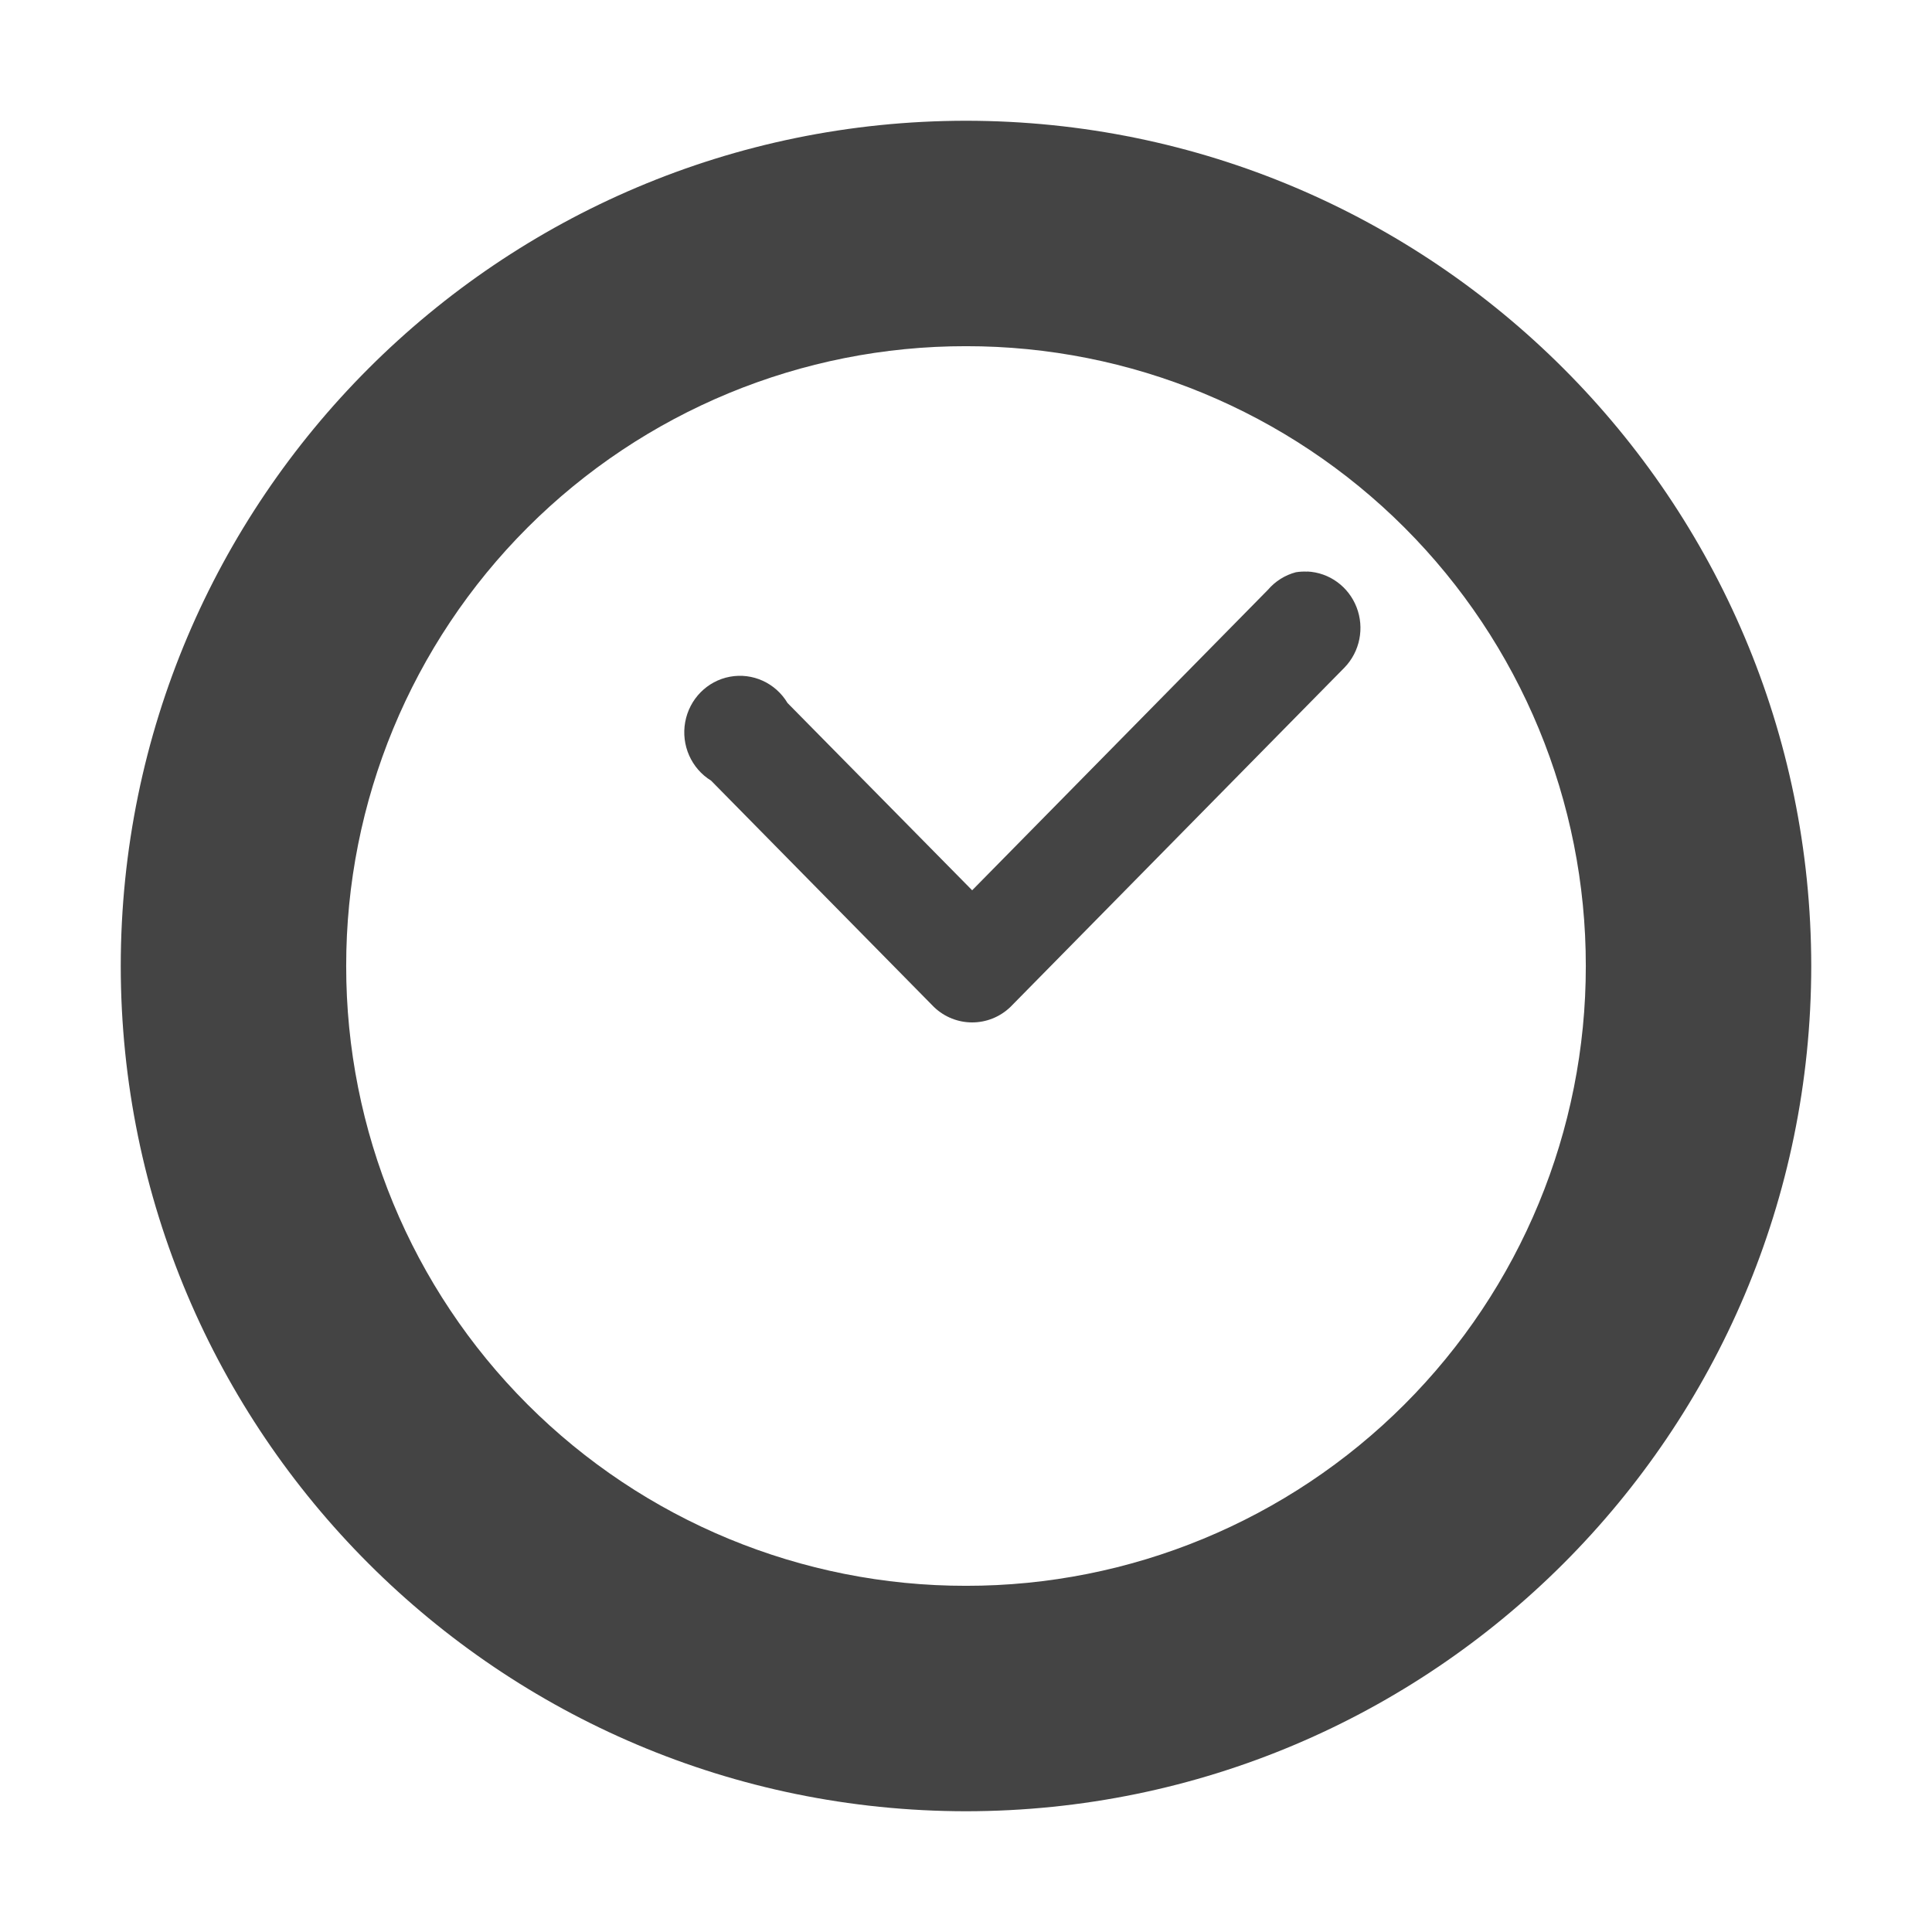
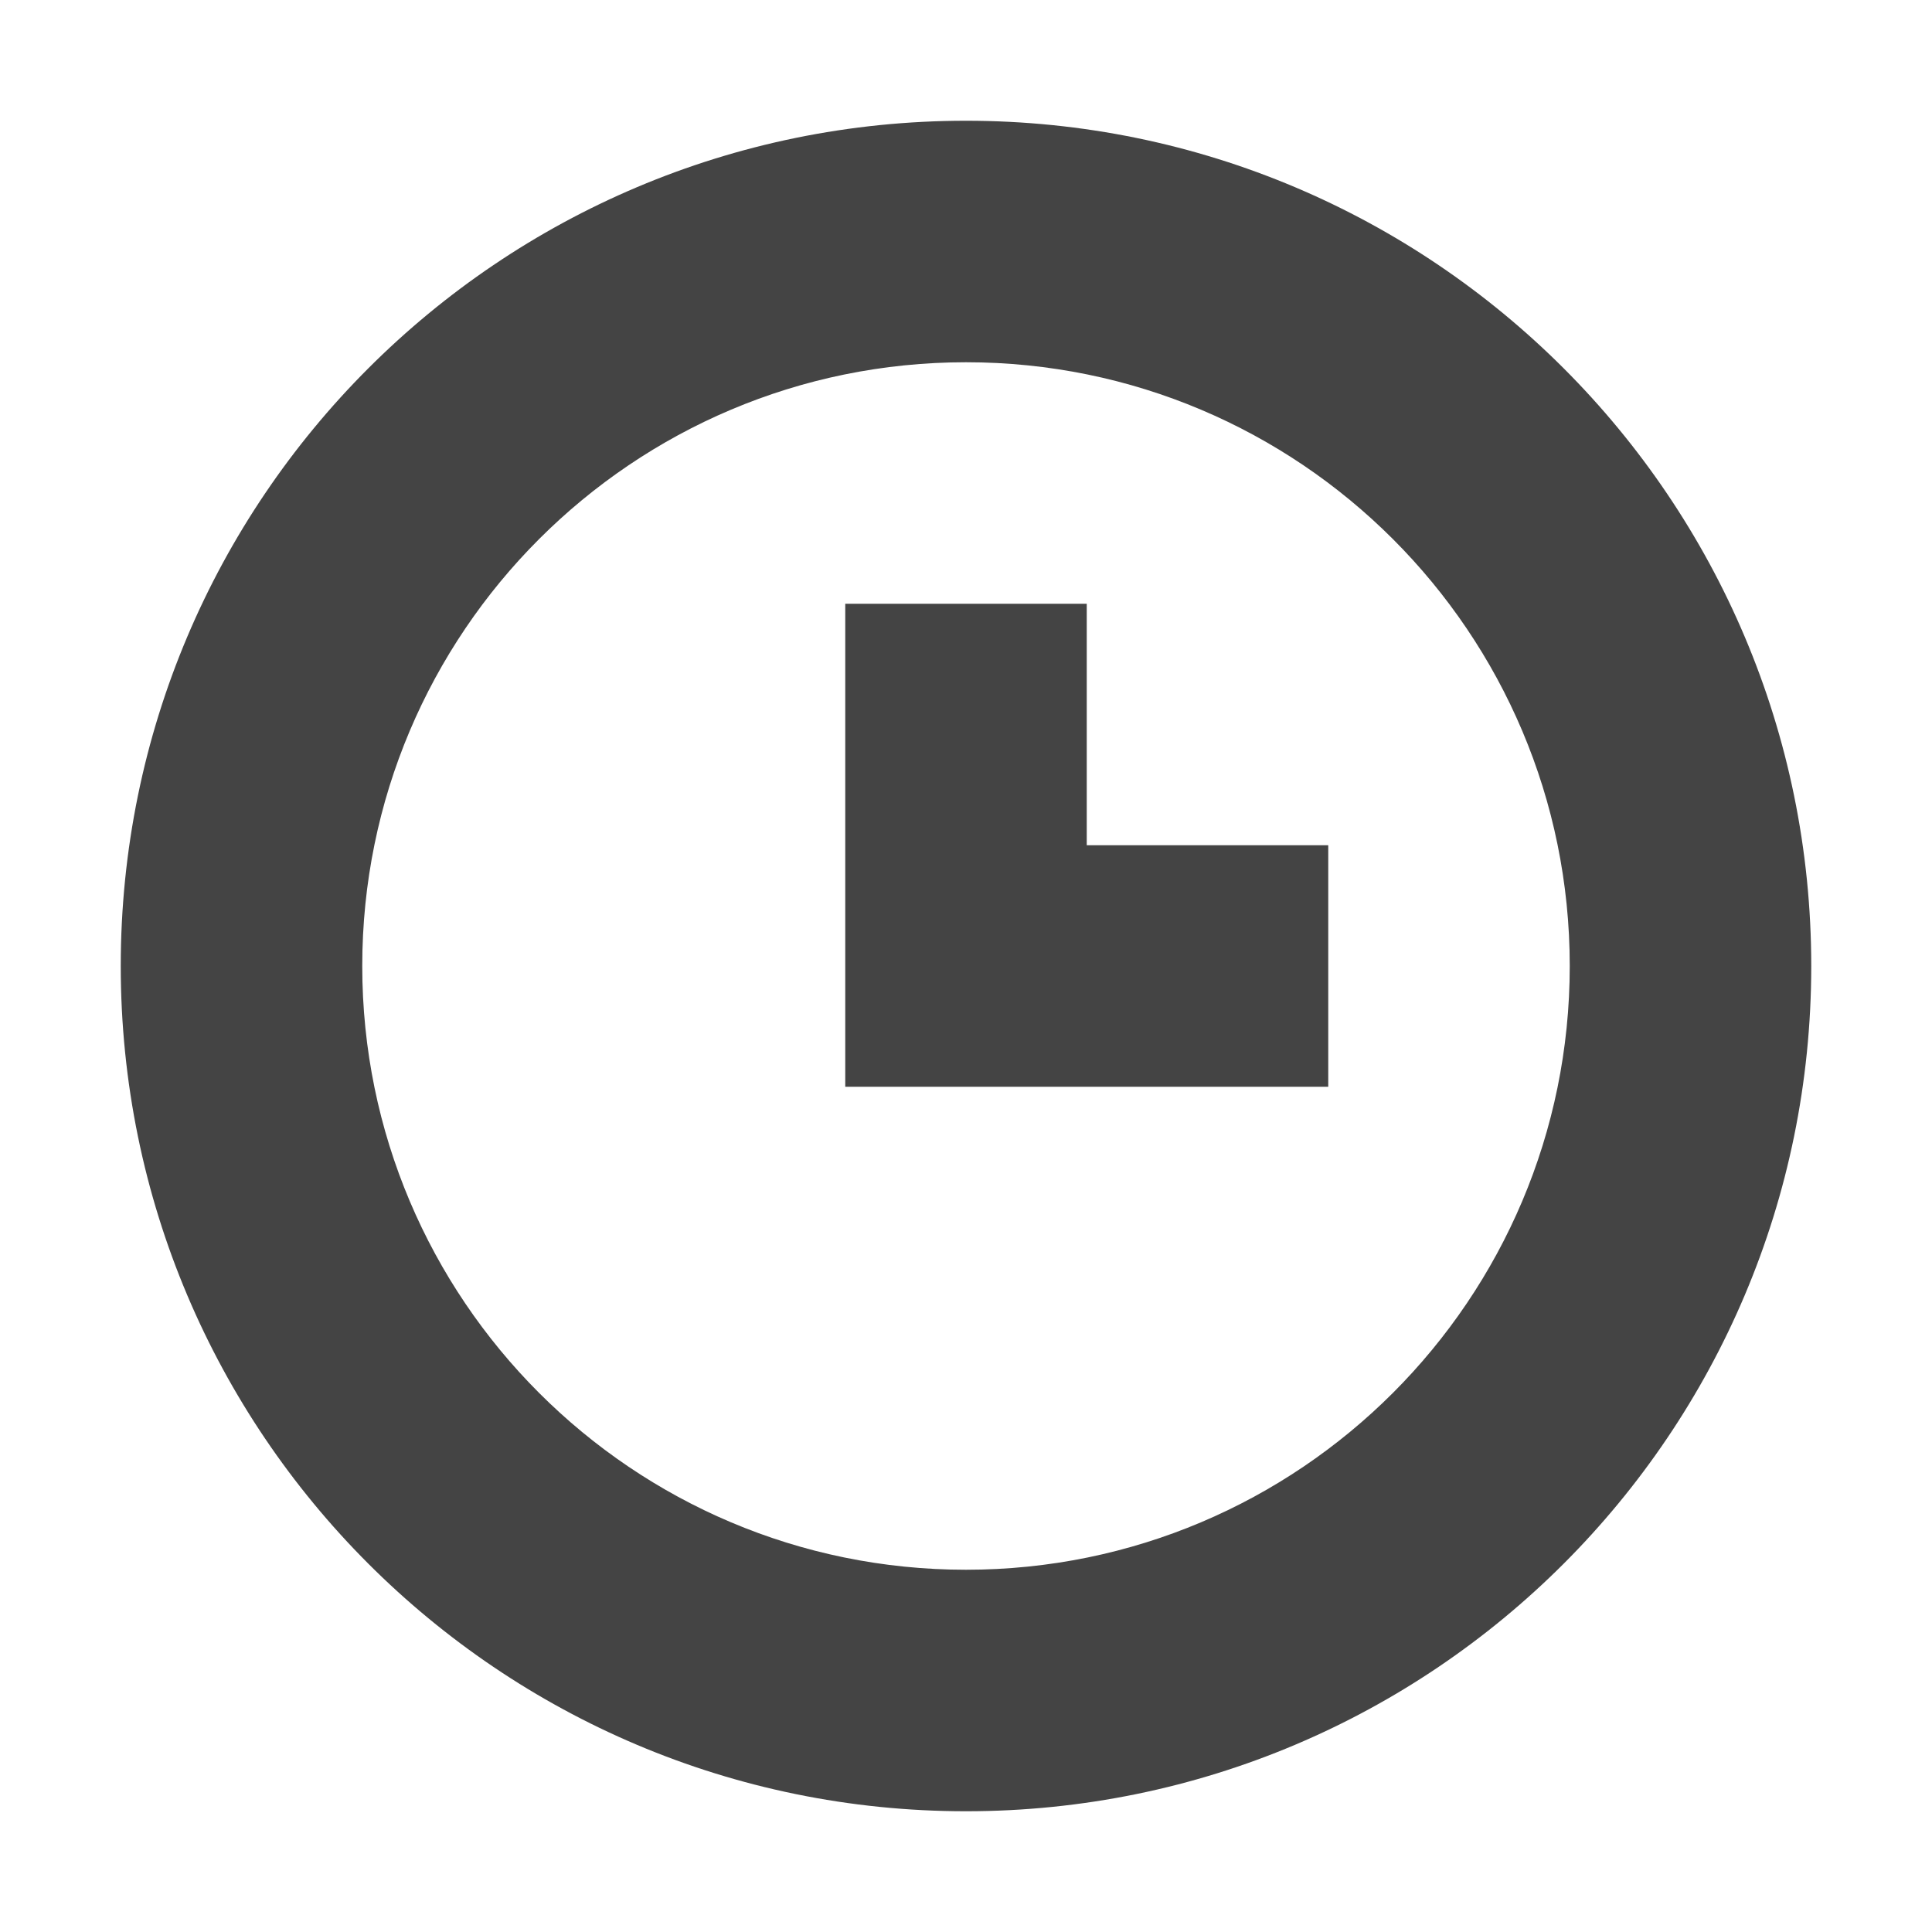
- <svg xmlns="http://www.w3.org/2000/svg" width="16" height="16" version="1.1" id="svg1">
-   <defs id="defs1">
+ <svg xmlns="http://www.w3.org/2000/svg" width="16" height="16" version="1.1">
+   <defs>
    <style id="current-color-scheme" type="text/css">
   .ColorScheme-Text { color:#444444; } .ColorScheme-Highlight { color:#4285f4; } .ColorScheme-NeutralText { color:#ff9800; } .ColorScheme-PositiveText { color:#4caf50; } .ColorScheme-NegativeText { color:#f44336; }
  </style>
  </defs>
-   <path style="fill:currentColor;stroke-width:0.933" class="ColorScheme-Text" d="M 8,1 A 7.005,7.005 0 0 0 1,8 7.005,7.005 0 0 0 8,15 7.005,7.005 0 0 0 15,8 7.005,7.005 0 0 0 8,1 Z m 0,1.867 A 5.128,5.128 0 0 1 13.133,8 5.128,5.128 0 0 1 8,13.133 5.128,5.128 0 0 1 2.867,8 5.128,5.128 0 0 1 8,2.867 Z m 2.827,1.867 a 0.461,0.468 0 0 0 -0.095,0.005 0.461,0.468 0 0 0 -0.232,0.146 L 8.051,7.373 6.522,5.822 A 0.461,0.468 0 1 0 5.889,6.465 L 7.734,8.339 a 0.461,0.468 0 0 0 0.634,0 L 11.135,5.528 A 0.461,0.468 0 0 0 10.827,4.733 Z" id="path1" />
+   <path style="fill:currentColor" class="ColorScheme-Text" d="M 8,1 A 7,7 0 0 0 1,8 7,7 0 0 0 8,15 7,7 0 0 0 15,8 7,7 0 0 0 8,1 Z M 8,3 A 5,5 0 0 1 13,8 5,5 0 0 1 8,13 5,5 0 0 1 3,8 5,5 0 0 1 8,3 Z M 7,5 V 9 H 11 V 7 H 9 V 5 Z" />
</svg>
